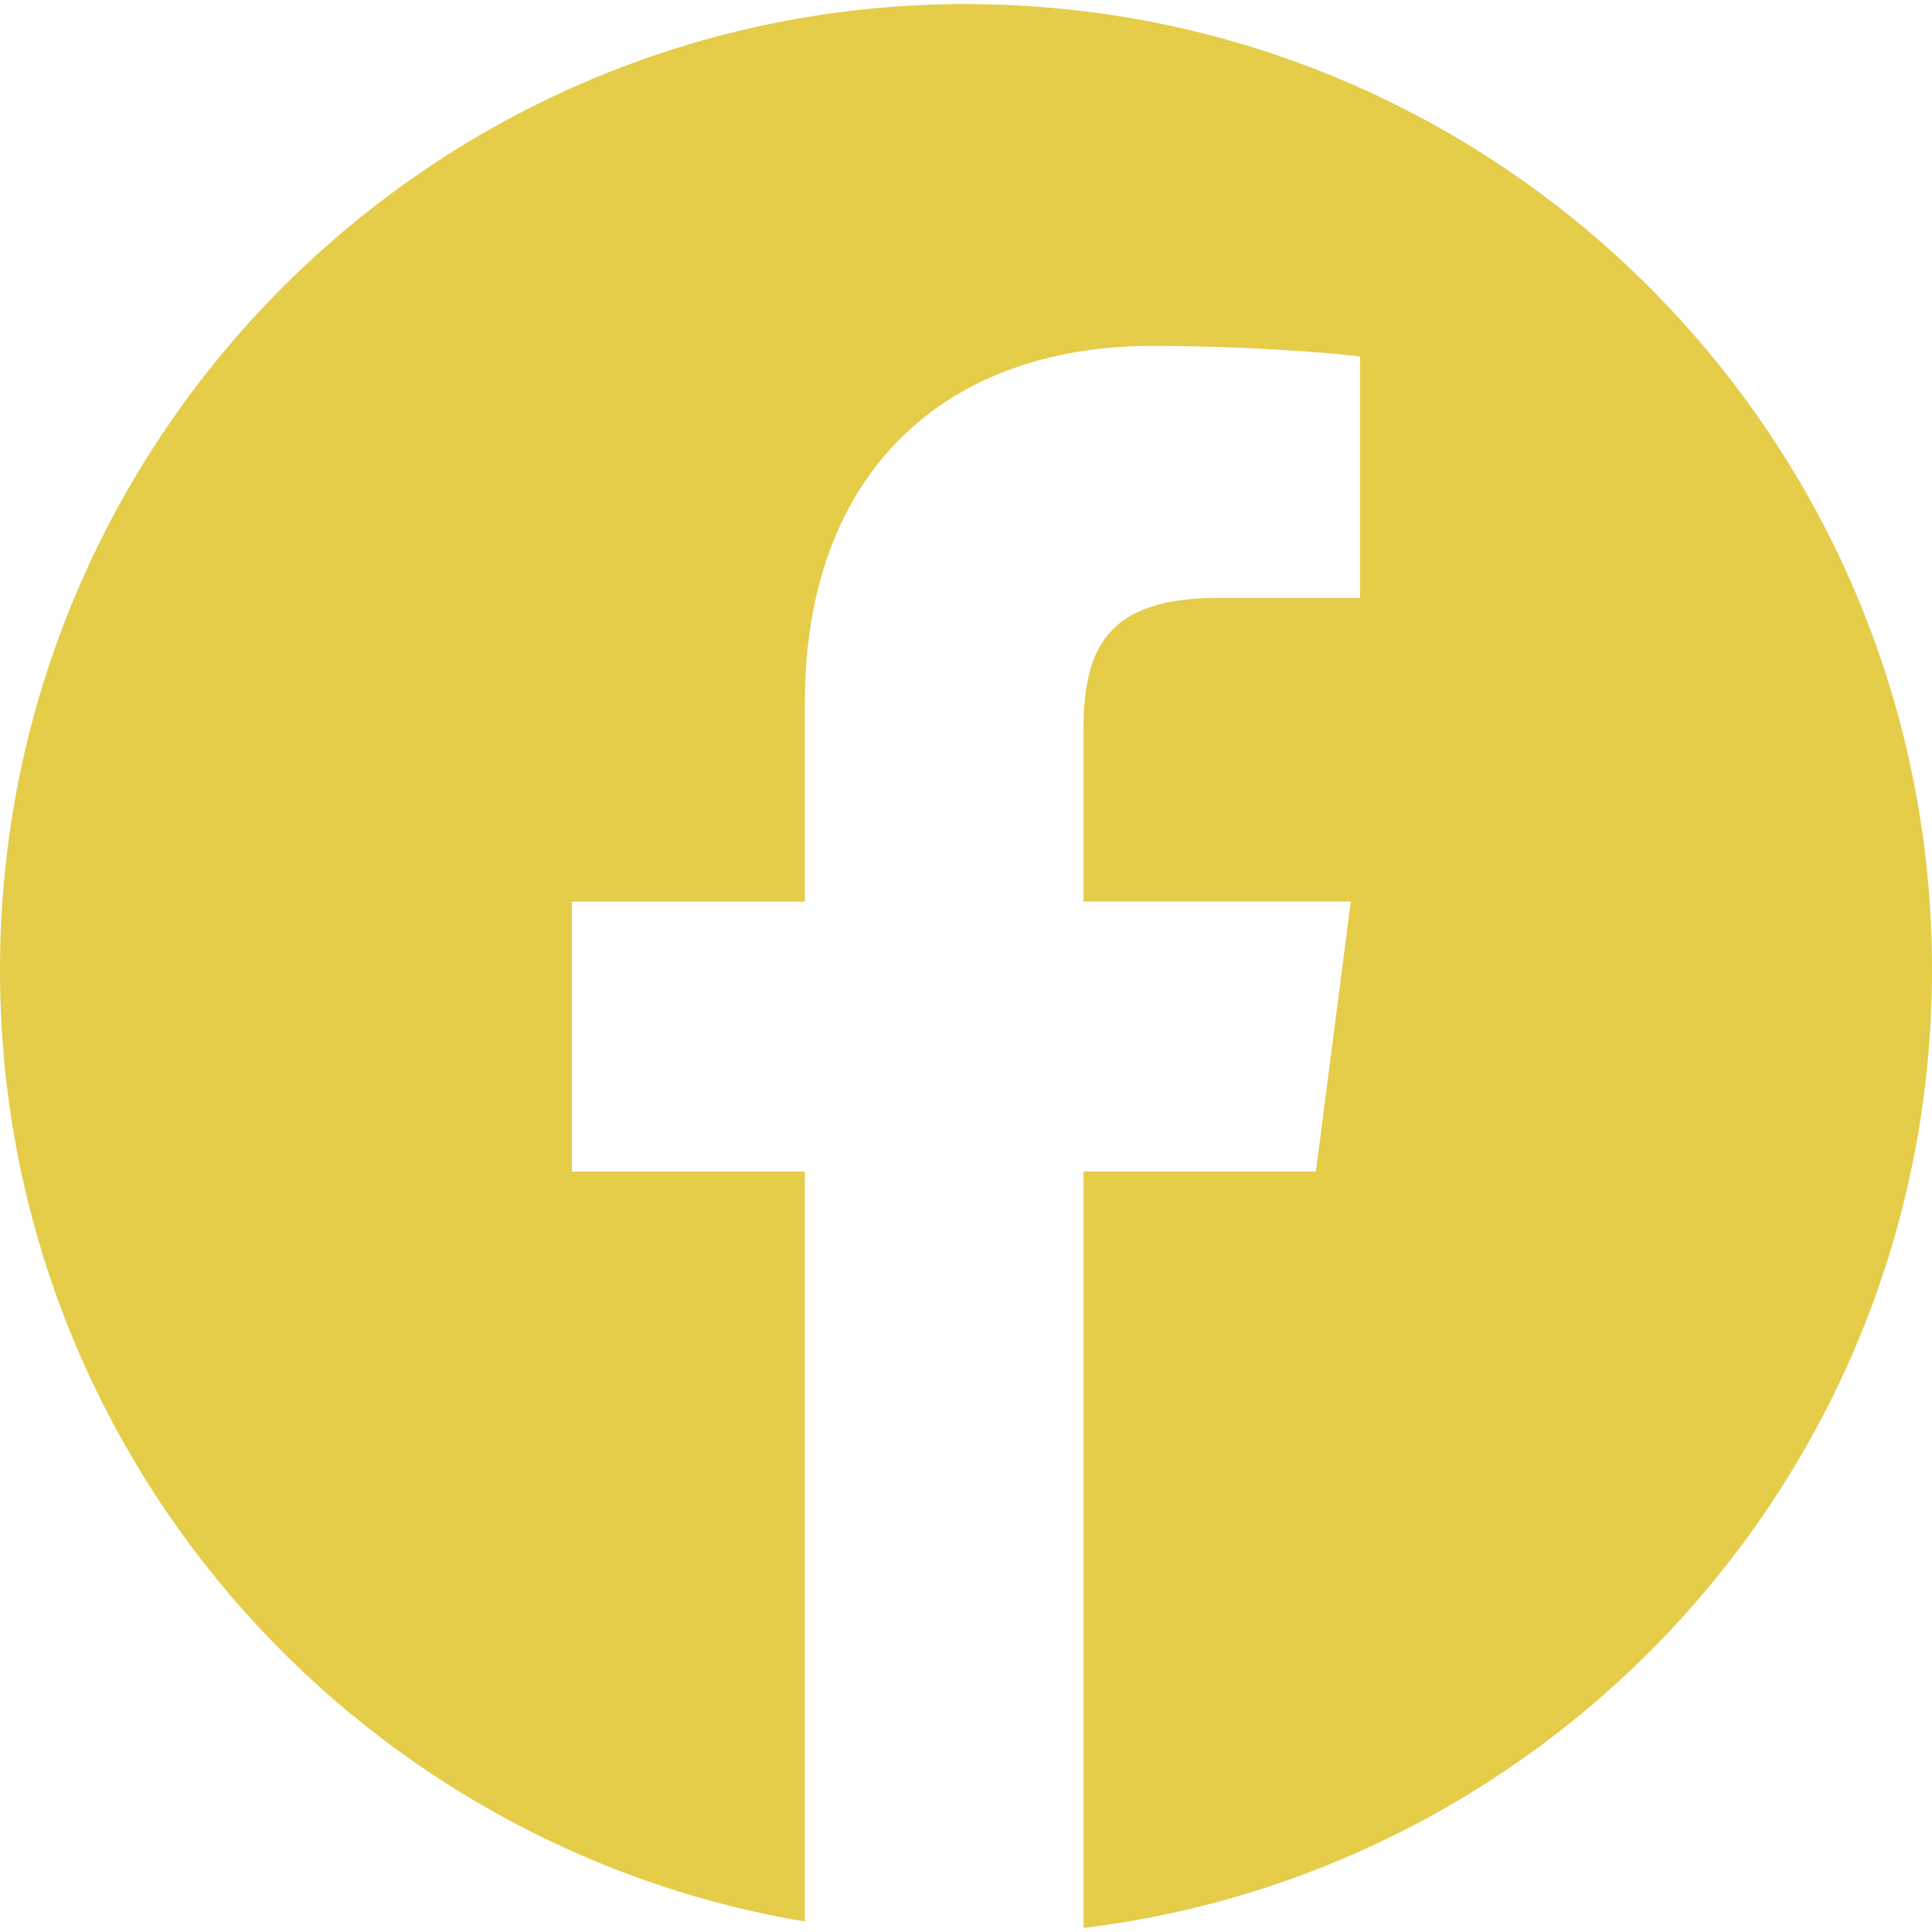
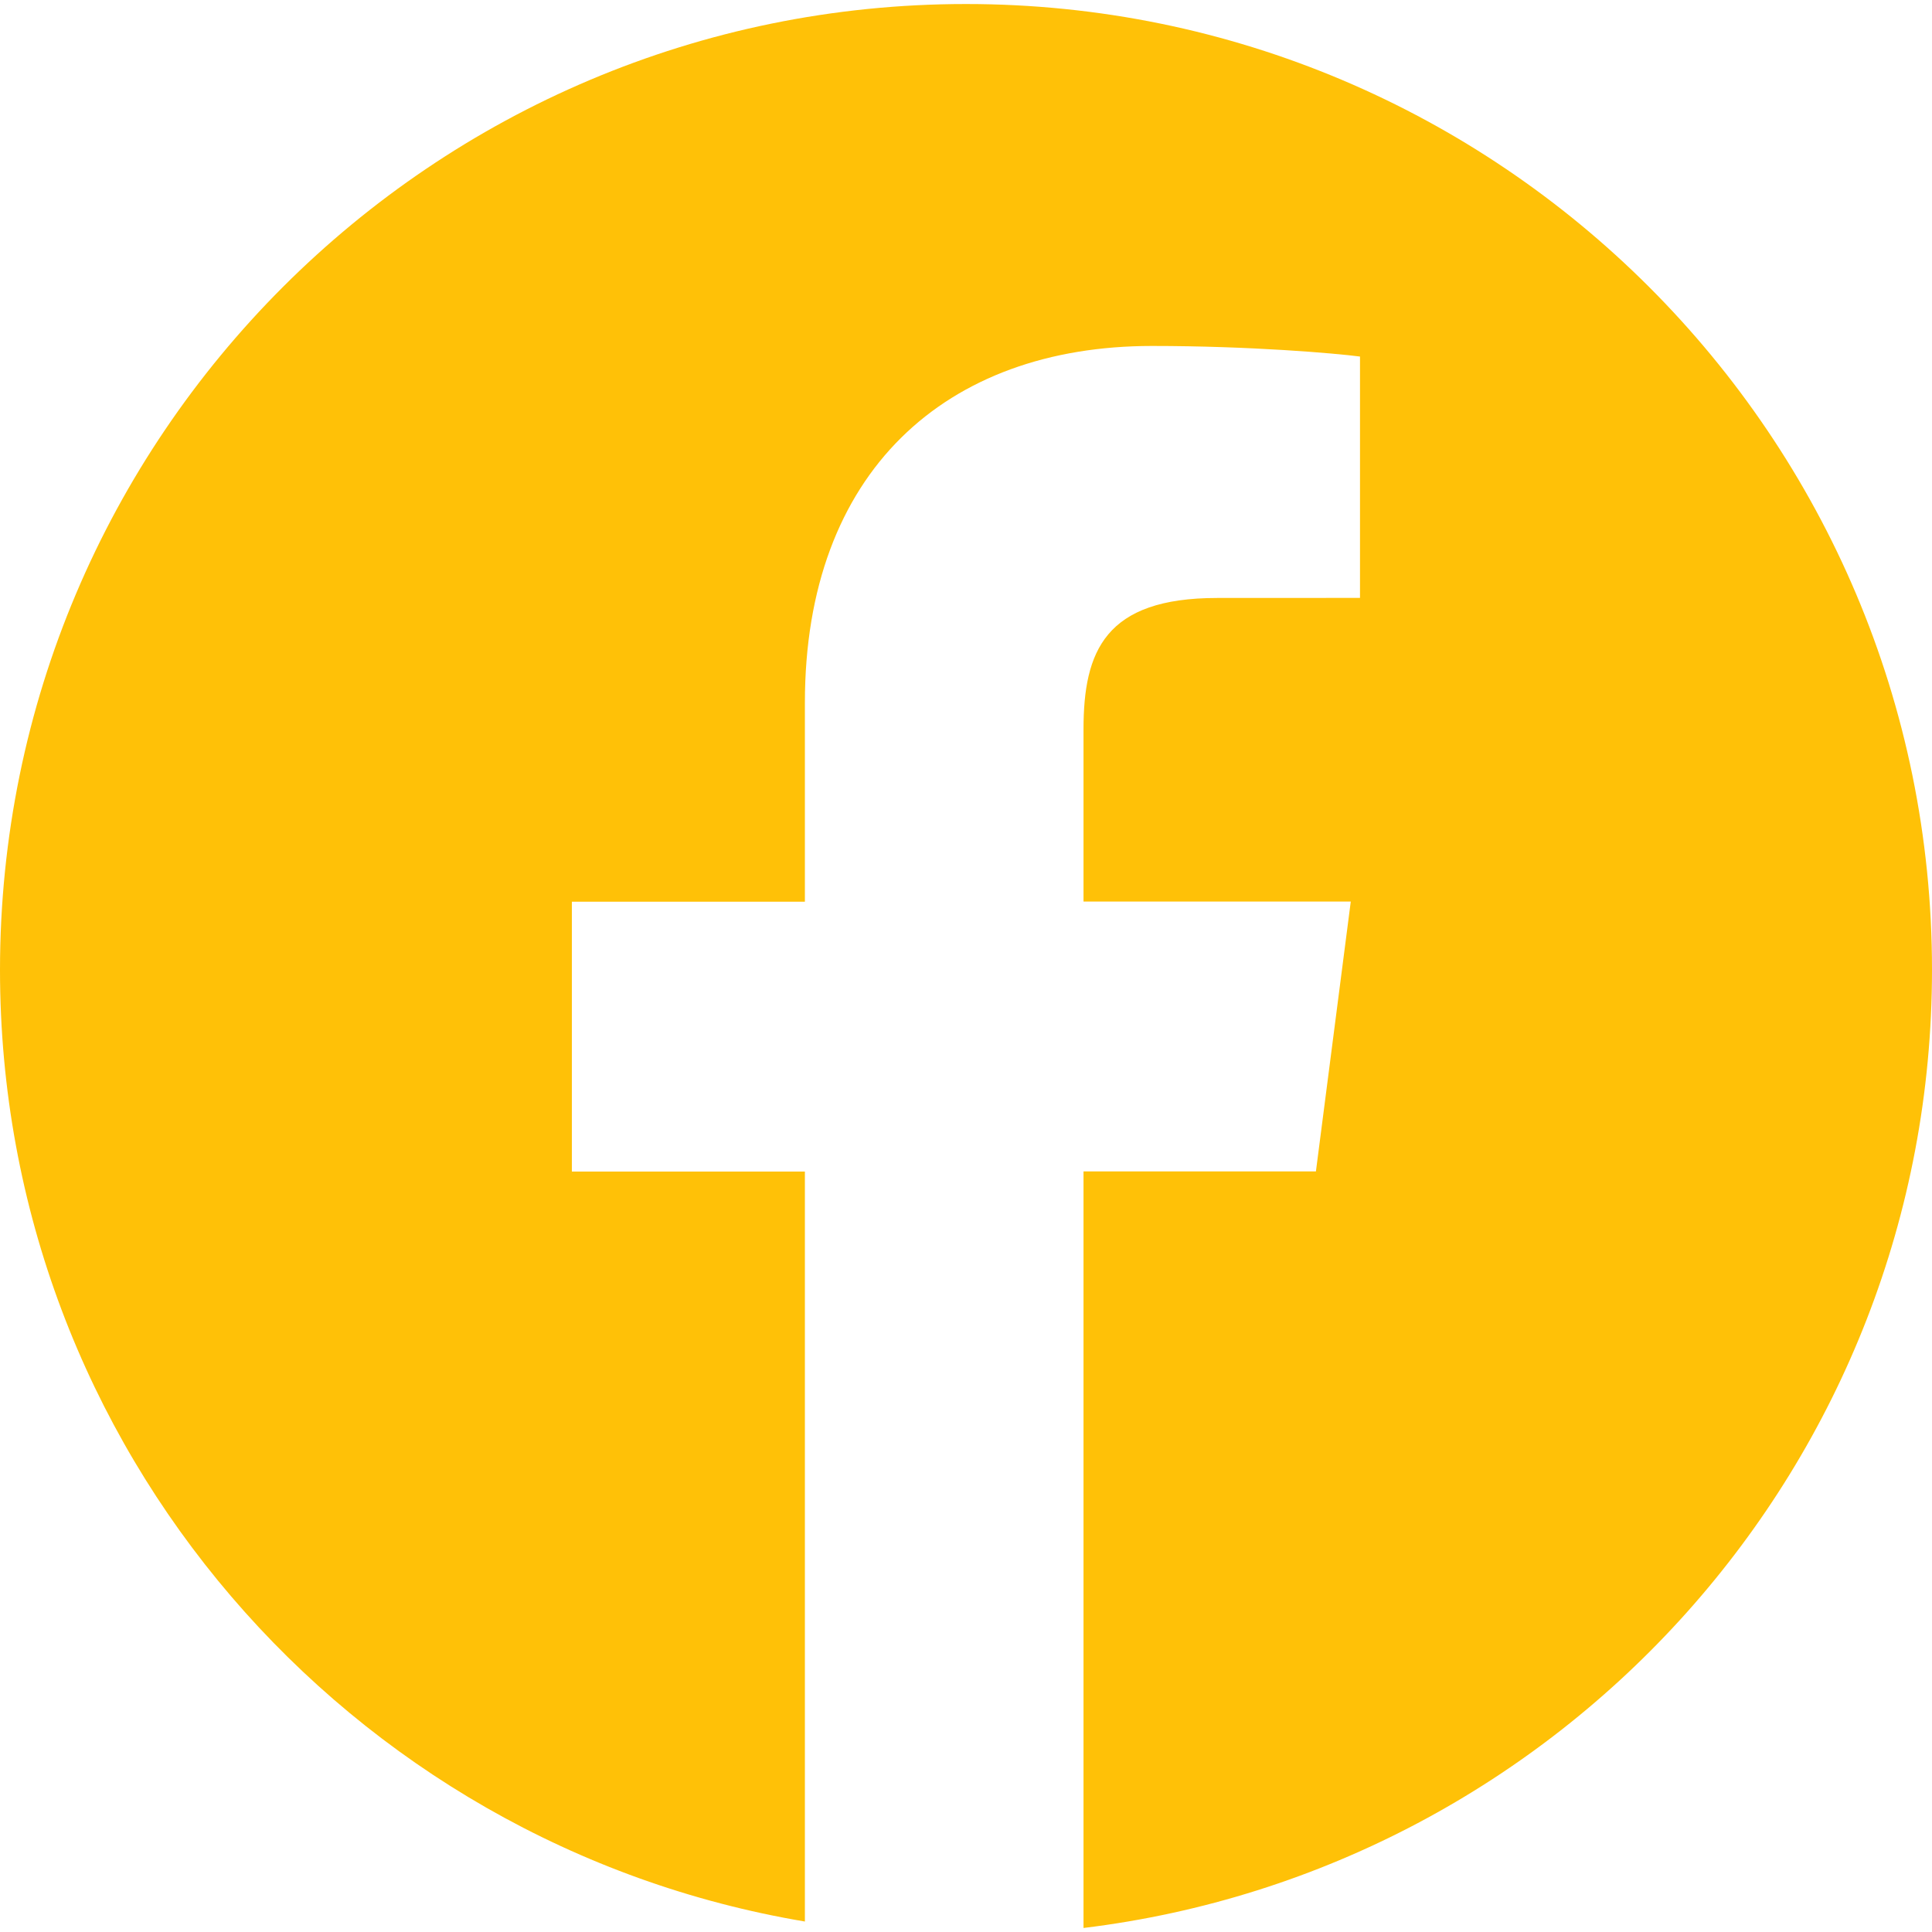
- <svg xmlns="http://www.w3.org/2000/svg" width="35" height="35" fill="none">
-   <path d="M17.5.073C7.835.073 0 7.908 0 17.573 0 26.24 6.31 33.42 14.581 34.81V21.224H10.36v-4.89h4.221V12.73c0-4.183 2.555-6.463 6.287-6.463 1.788 0 3.324.134 3.77.192v4.373h-2.589c-2.029 0-2.42.965-2.42 2.38v3.12h4.842l-.632 4.89h-4.21v13.705C28.287 33.873 35 26.512 35 17.567 35 7.909 27.165.074 17.5.074z" fill="#E5CC49" />
+ <svg xmlns="http://www.w3.org/2000/svg" width="512" height="512" viewBox="0 0 167.657 167.657">
+   <path d="M83.829.349C37.532.349 0 37.881 0 84.178c0 41.523 30.222 75.911 69.848 82.57v-65.081H49.626v-23.42h20.222V60.978c0-20.037 12.238-30.956 30.115-30.956 8.562 0 15.92.638 18.056.919v20.944l-12.399.006c-9.72 0-11.594 4.618-11.594 11.397v14.947h23.193l-3.025 23.42H94.026v65.653c41.476-5.048 73.631-40.312 73.631-83.154 0-46.273-37.532-83.805-83.828-83.805z" fill="#ffc107" data-original="#010002" />
</svg>
